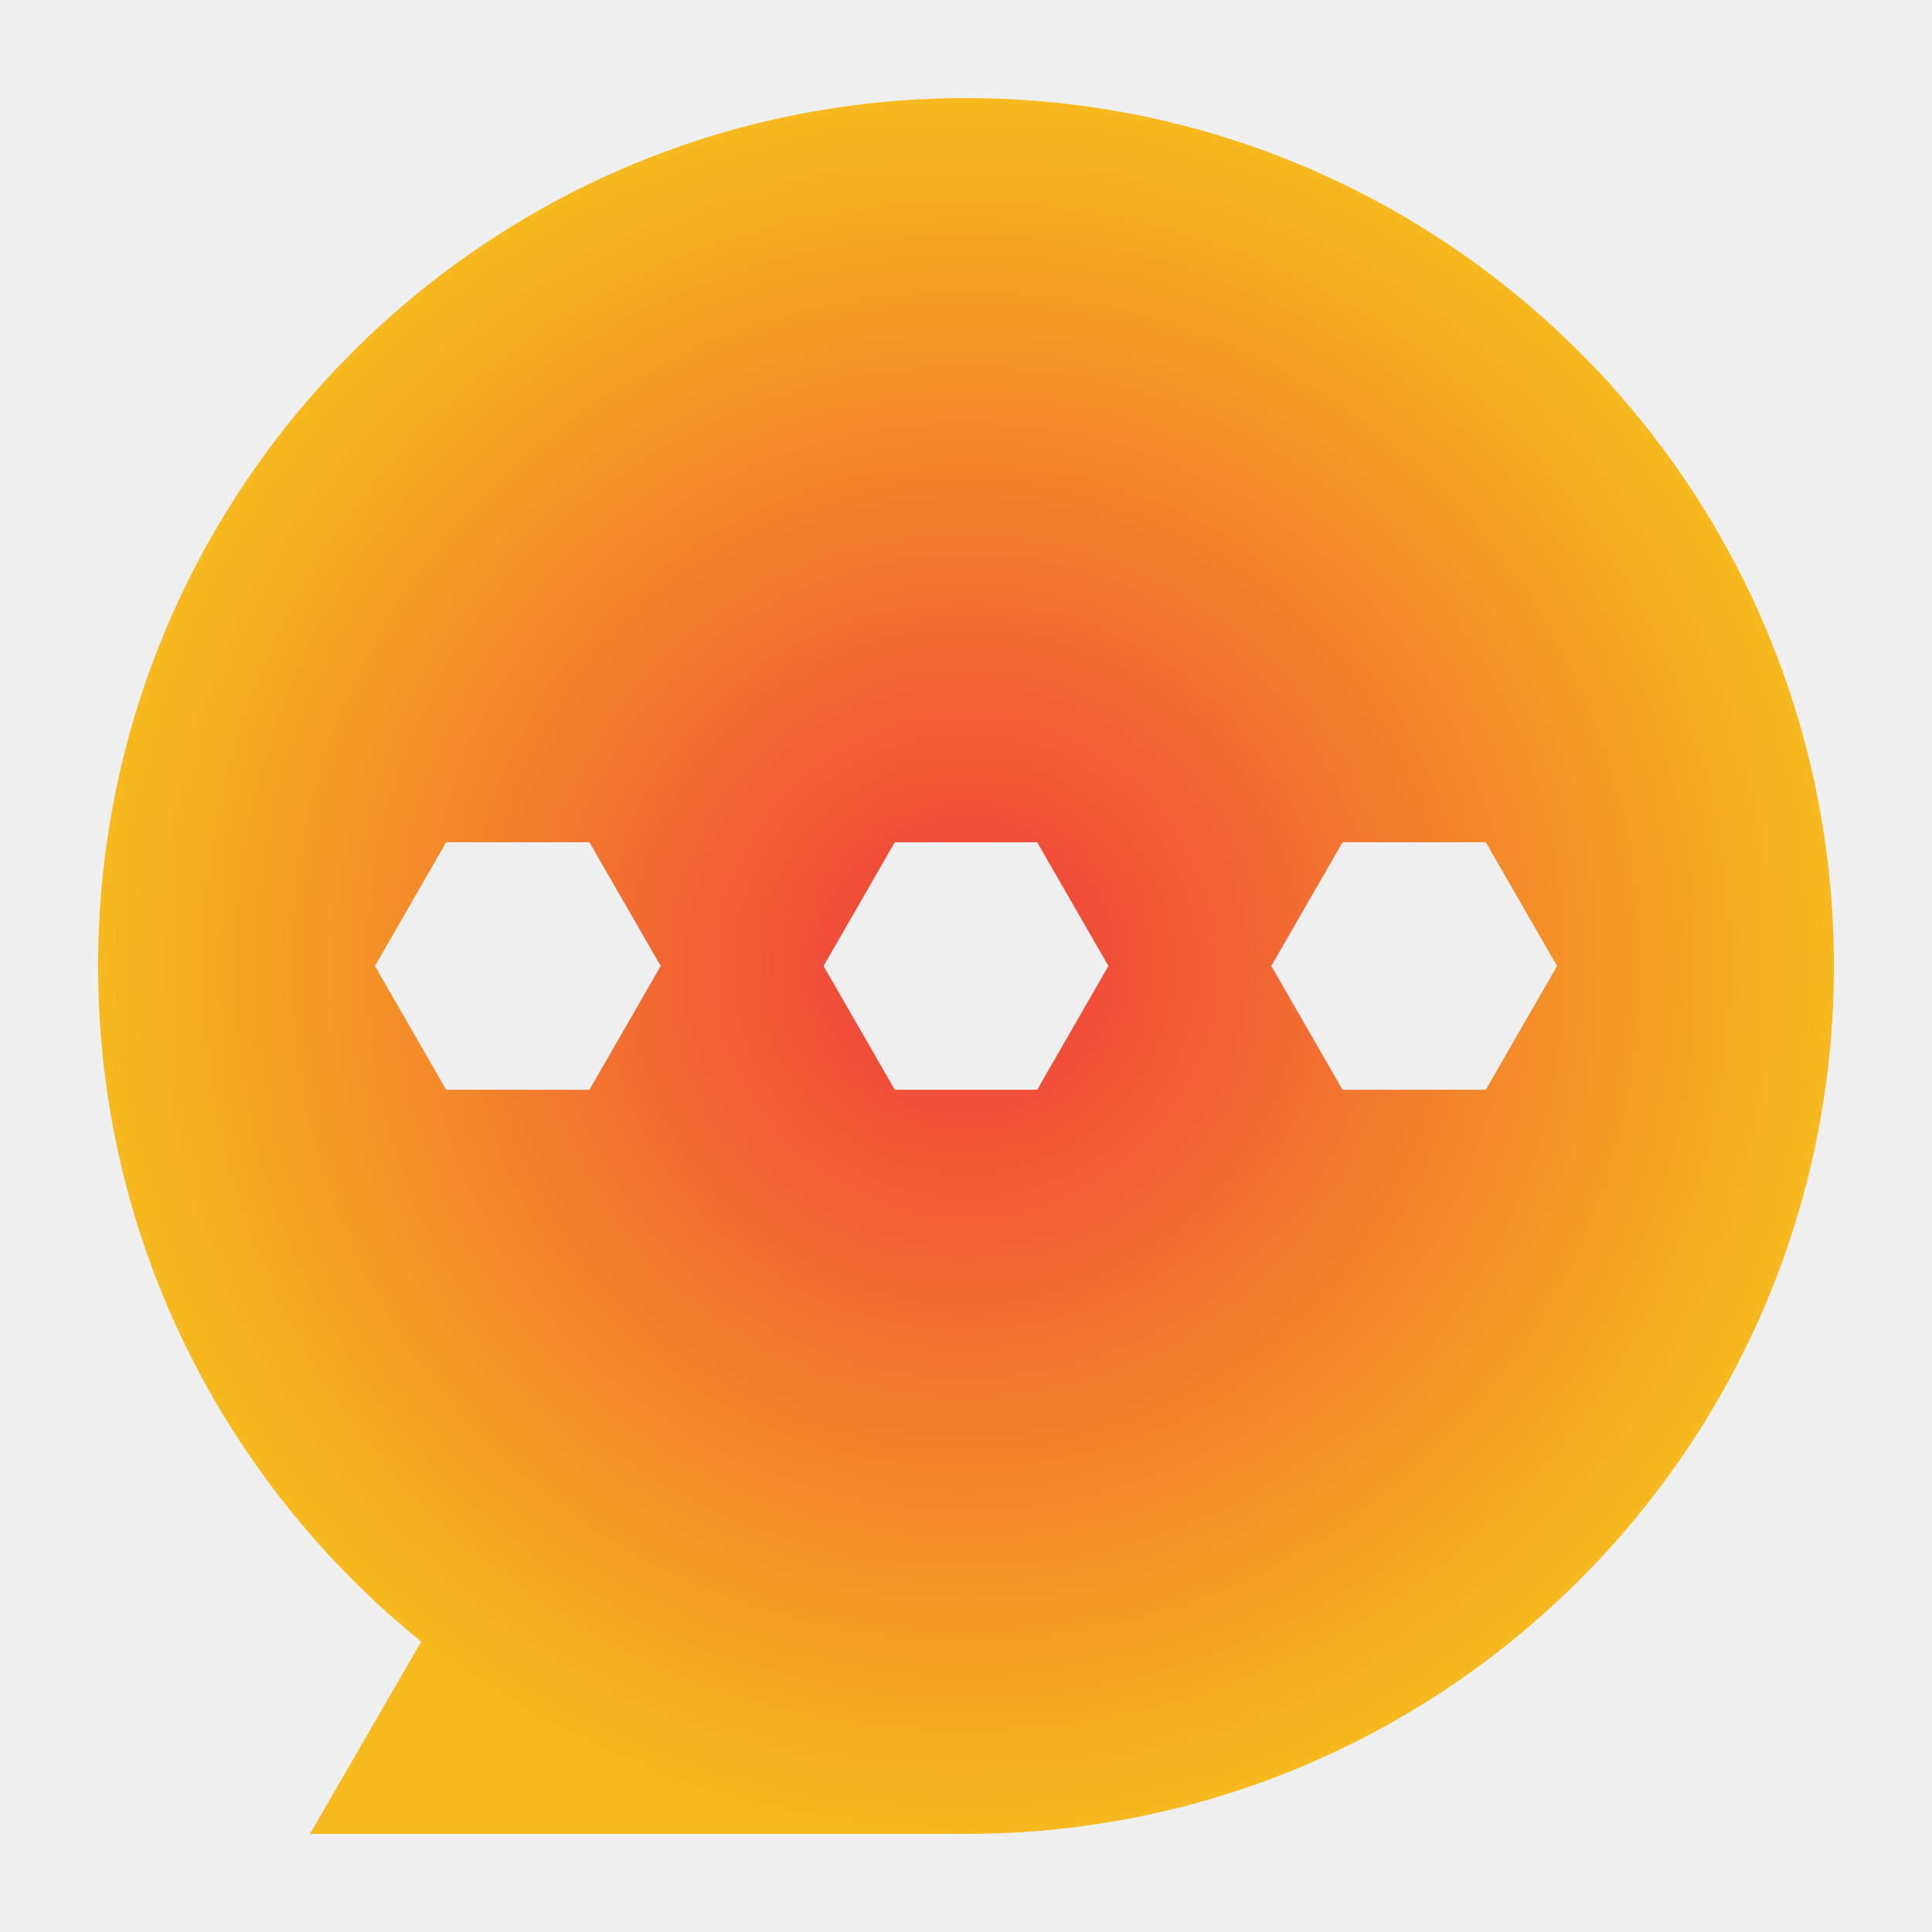
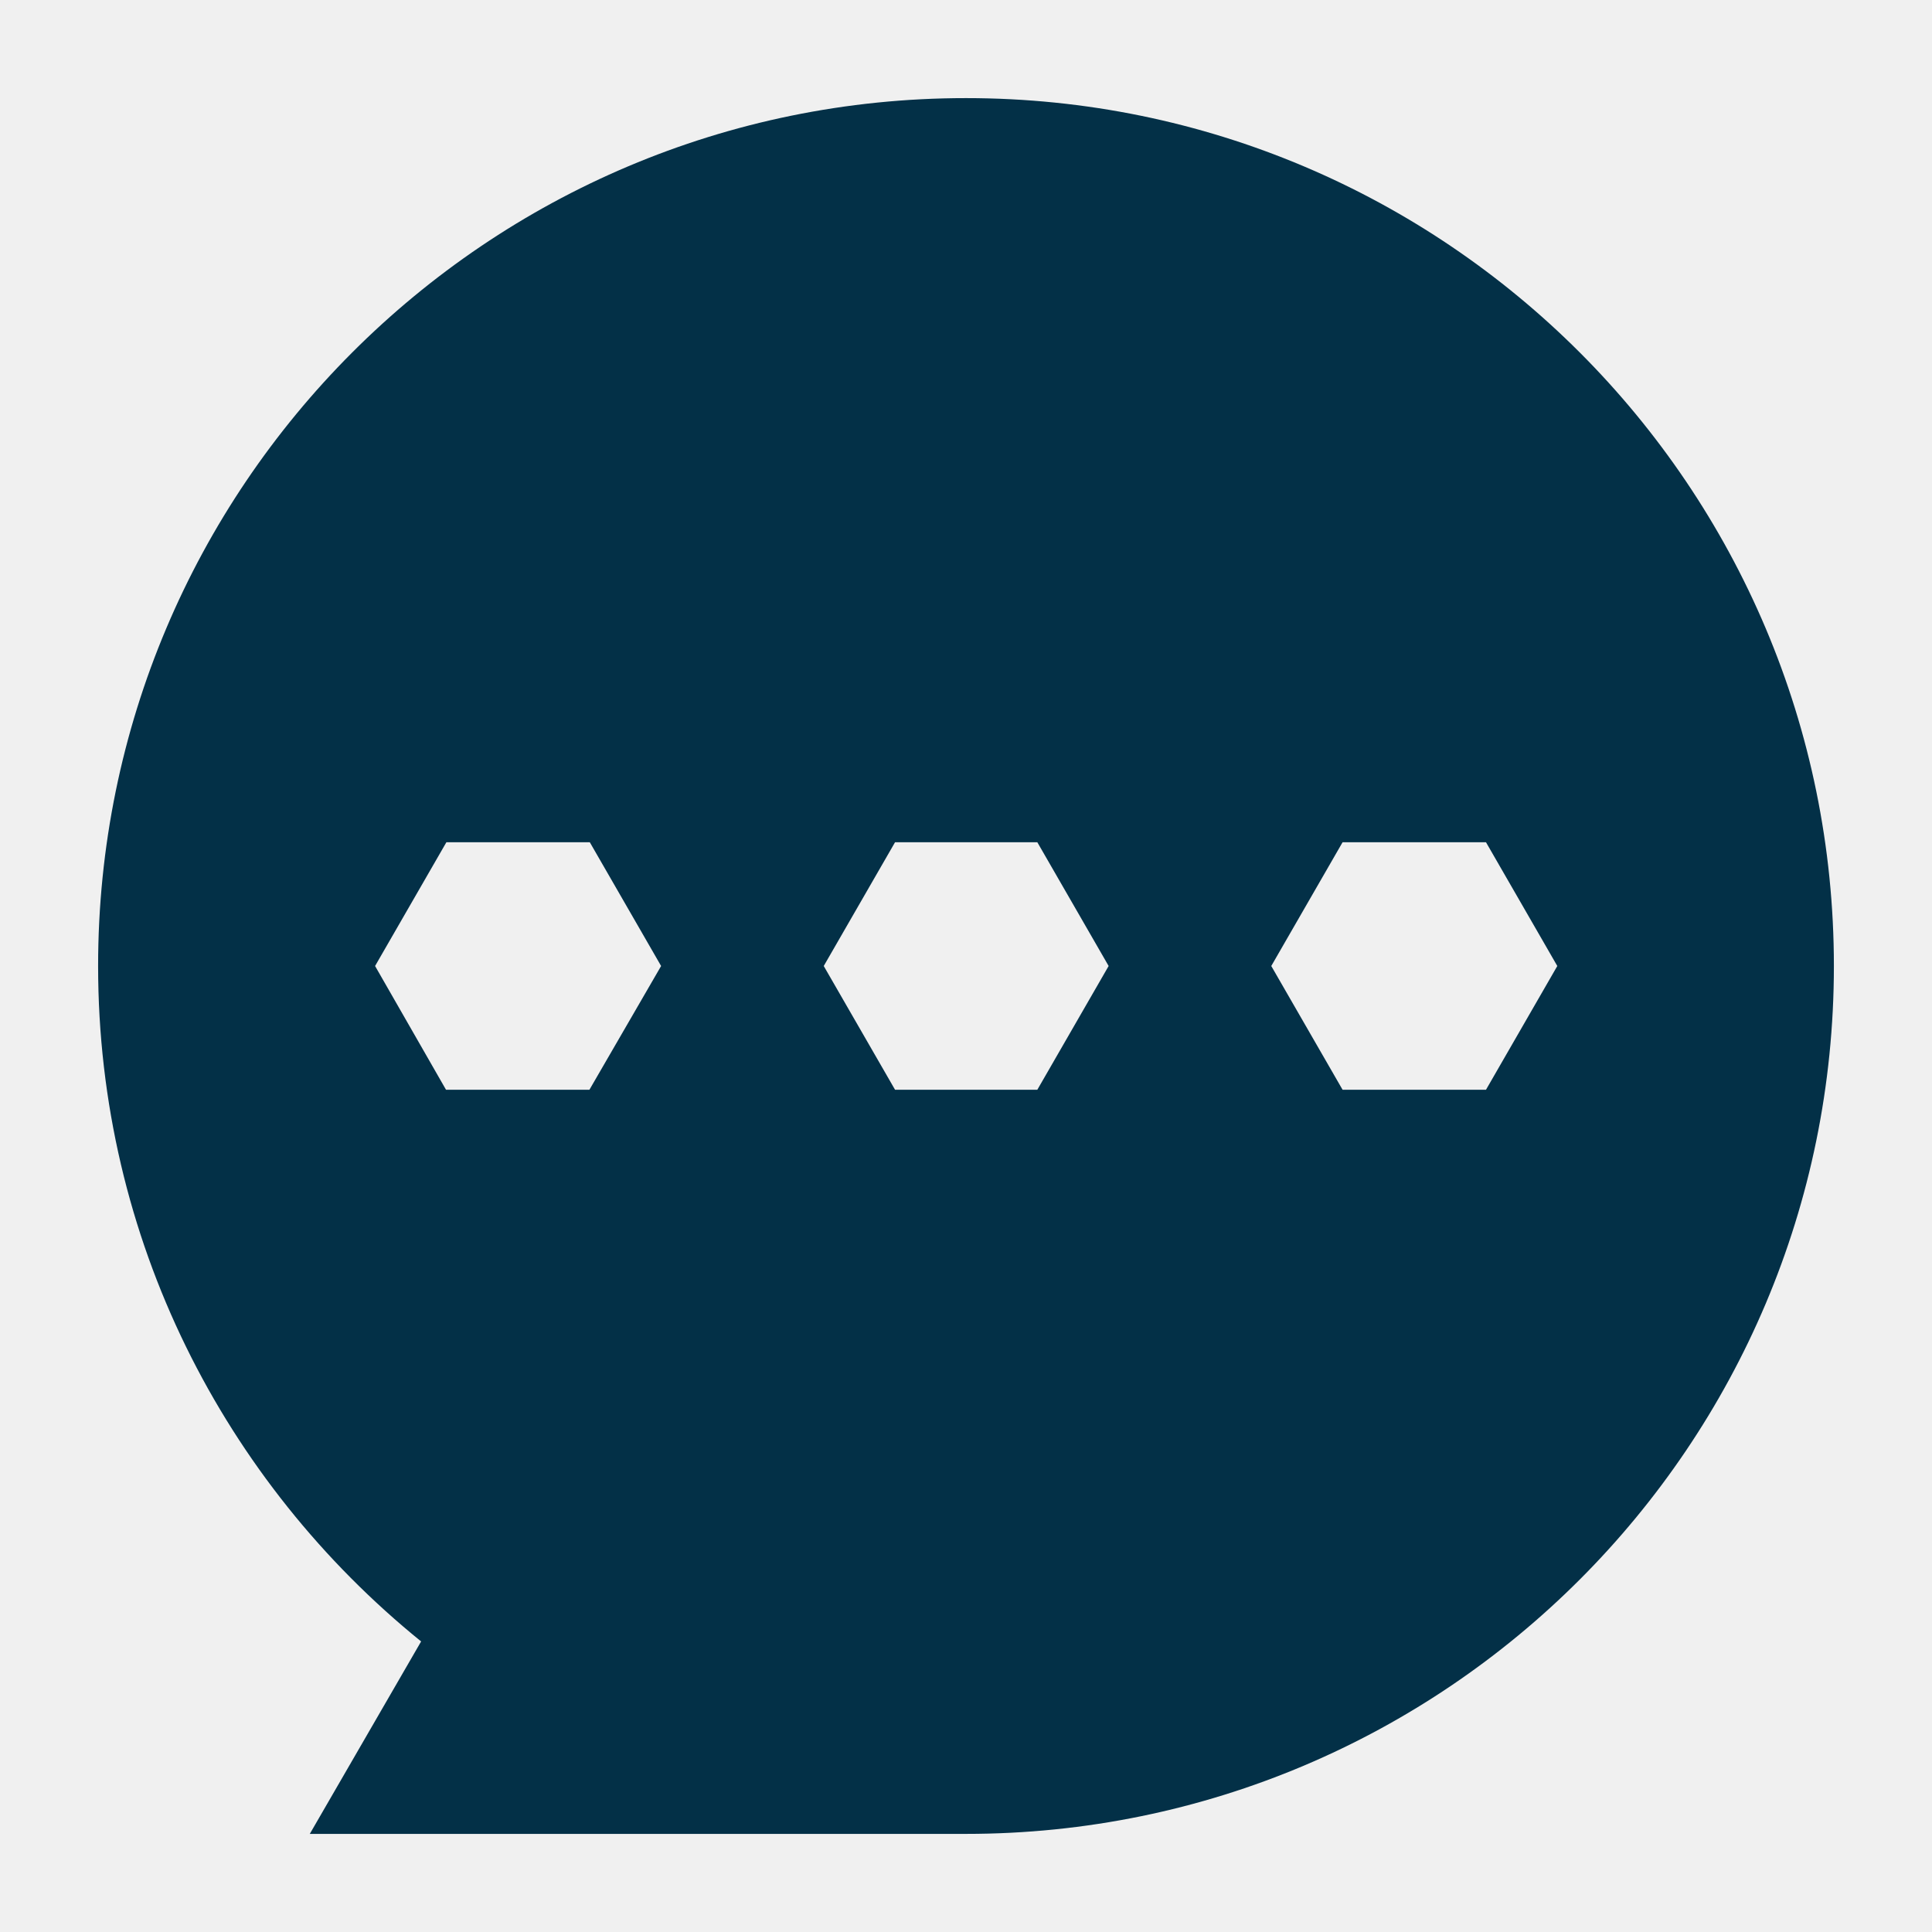
<svg xmlns="http://www.w3.org/2000/svg" version="1.1" id="Layer_3" x="0px" y="0px" viewBox="0 0 512 512" style="enable-background:new 0 0 512 512;" xml:space="preserve">
-   <radialGradient id="SVGID_1_" cx="256" cy="256" r="230" gradientUnits="userSpaceOnUse">
-     <stop offset="0" style="stop-color:#F03B3D" />
-     <stop offset="1" style="stop-color:#F6B91E" />
-   </radialGradient>
-   <path style="fill:url(#SVGID_1_);" d="M256,26C128.851,26,26,129.087,26,256c0,72.421,33.497,136.821,85.631,179.046L82.144,486H256  c127.149,0,230-103.087,230-230S383.149,26,256,26z M156.215,288.79h-37.979L99.364,256l18.872-32.79h37.979L175.087,256  L156.215,288.79z M274.872,288.79h-37.744L218.256,256l18.872-32.79h37.744L293.744,256L274.872,288.79z M393.764,288.79h-37.98  L336.913,256l18.872-32.79h37.98L412.636,256L393.764,288.79z" />
-   <path style="display:none;fill:#FFFFFF;" d="M256,158.5c-53.9,0-97.5,43.7-97.5,97.5c0,30.7,14.2,58,36.3,75.9l-12.5,21.6H256  c53.9,0,97.5-43.7,97.5-97.5S309.9,158.5,256,158.5z M266.4,262h51.7l-25.8,44.8L266.4,262z M266.4,250l25.8-44.8L318,250H266.4z   M288.8,199.2L288.8,199.2L288.8,199.2L288.8,199.2z M281.8,199.2L256,244l-25.8-44.8H281.8z M223.2,199.2L223.2,199.2L223.2,199.2  L223.2,199.2z M245.6,250h-51.7l25.8-44.8L245.6,250z M193.9,262h51.7l-25.8,44.8L193.9,262z M230.2,312.8L256,268l25.8,44.8H230.2z  " />
+   <style type="text/css">
+ 	.st0{fill:#033047;}
+ 	.st1{display:none;fill:#FFFFFF;}
+ </style>
+   <path class="st0" d="M256,26C128.9,26,26,129.1,26,256c0,72.4,33.5,136.8,85.6,179l-29.5,51H256c127.1,0,230-103.1,230-230  S383.1,26,256,26z M156.2,288.8h-38L99.4,256l18.9-32.8h38l18.9,32.8L156.2,288.8z M274.9,288.8h-37.7L218.3,256l18.9-32.8h37.7  l18.9,32.8L274.9,288.8z M393.8,288.8h-38L336.9,256l18.9-32.8h38l18.9,32.8L393.8,288.8z" />
+   <path class="st1" d="M256,158.5c-53.9,0-97.5,43.7-97.5,97.5c0,30.7,14.2,58,36.3,75.9l-12.5,21.6H256c53.9,0,97.5-43.7,97.5-97.5  S309.9,158.5,256,158.5z M266.4,262h51.7l-25.8,44.8L266.4,262z M266.4,250l25.8-44.8L318,250H266.4z M288.8,199.2L288.8,199.2  L288.8,199.2L288.8,199.2z M281.8,199.2L256,244l-25.8-44.8H281.8z M223.2,199.2L223.2,199.2L223.2,199.2L223.2,199.2z M245.6,250  h-51.7l25.8-44.8L245.6,250z M193.9,262h51.7l-25.8,44.8L193.9,262z M230.2,312.8L256,268l25.8,44.8H230.2z" />
</svg>
